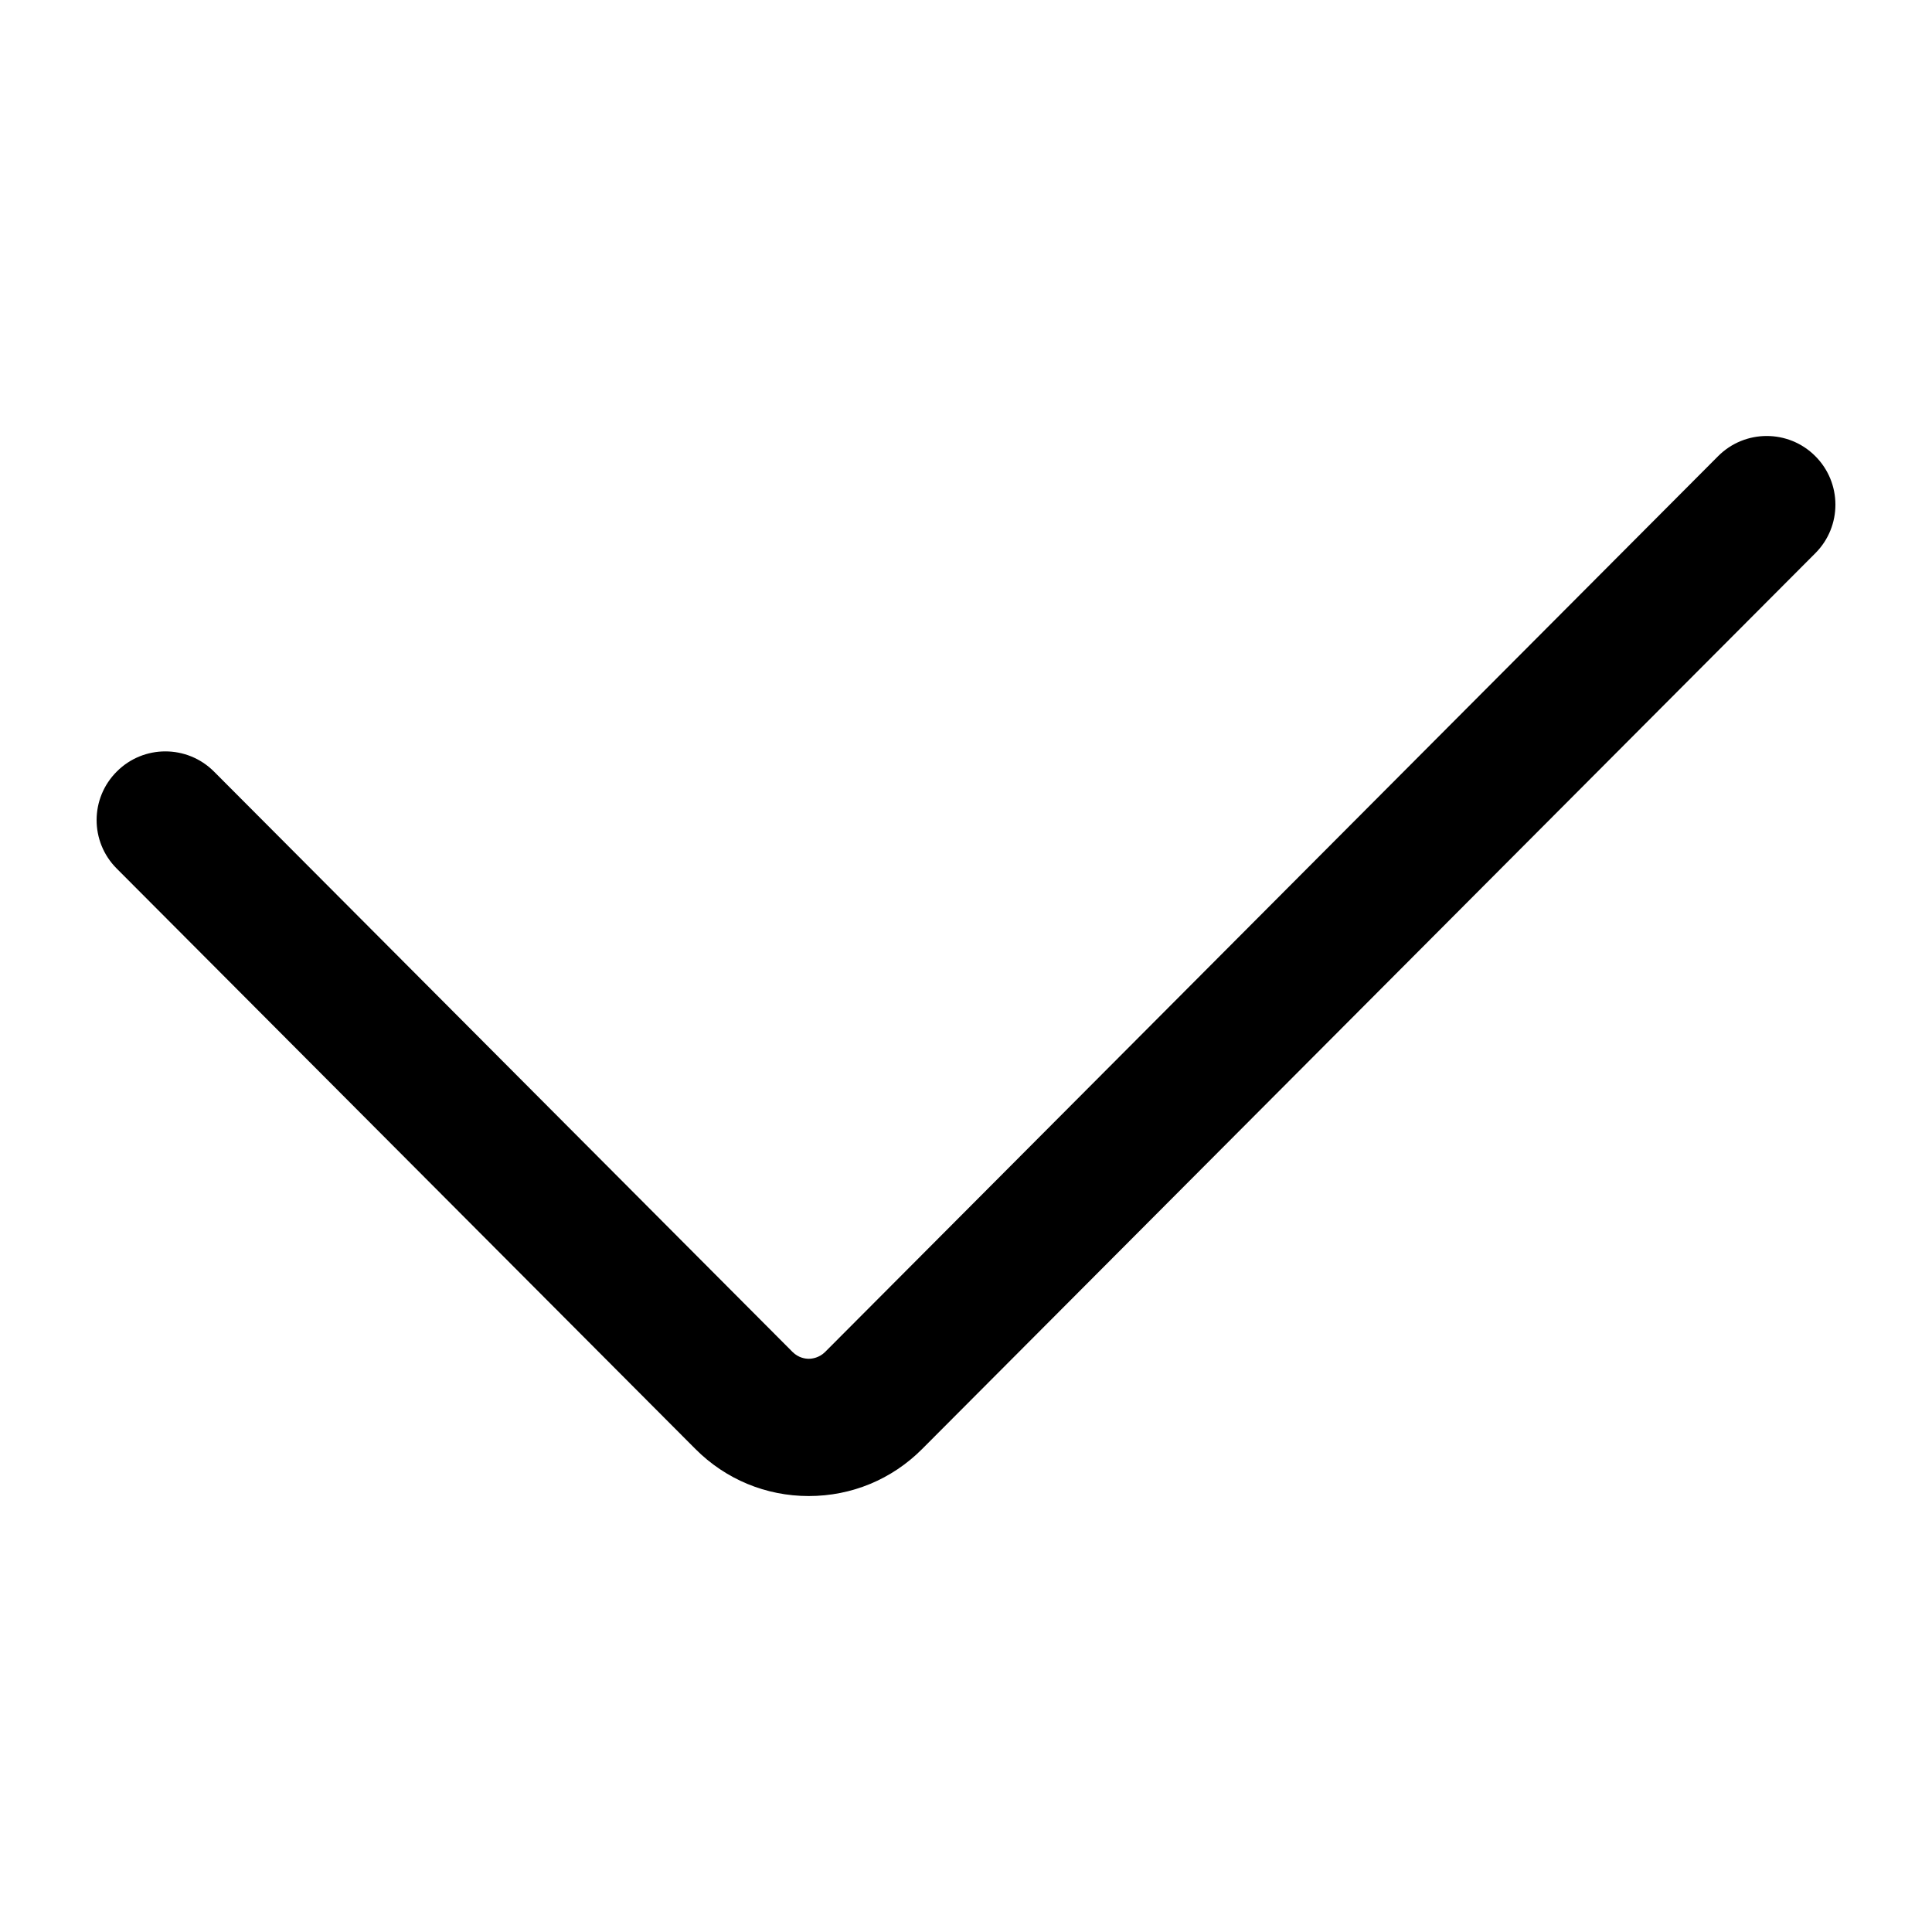
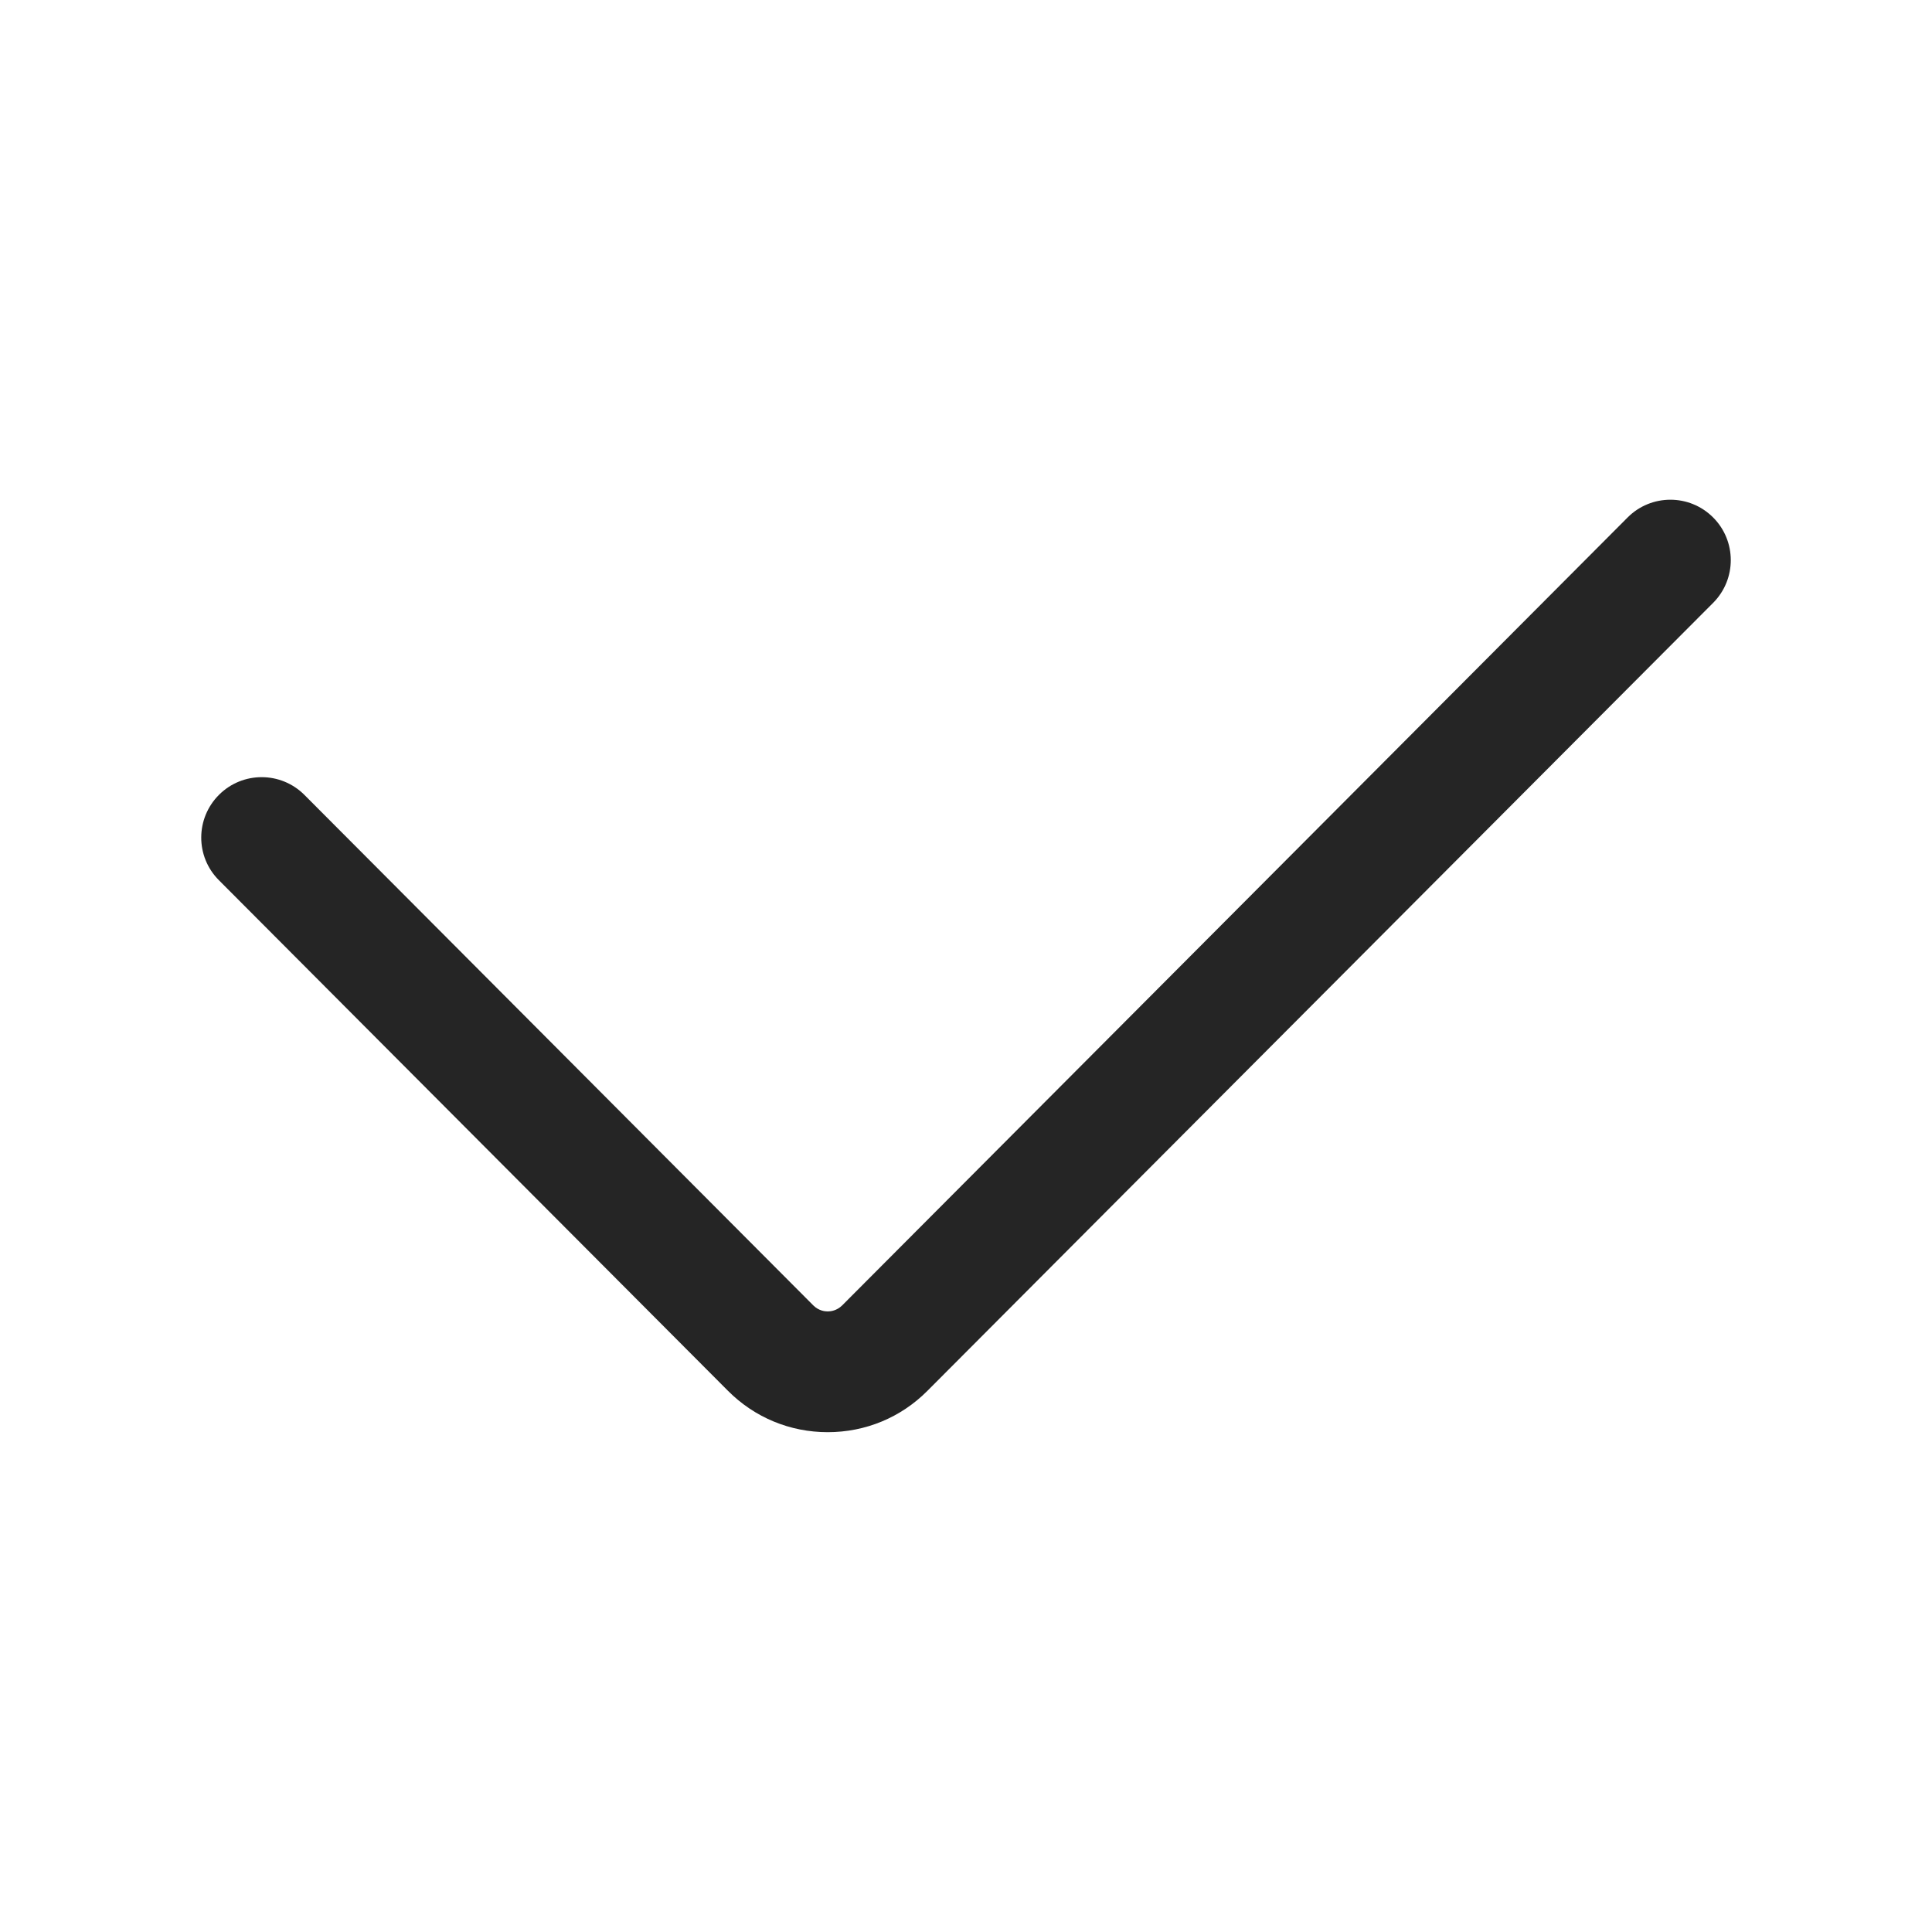
- <svg xmlns="http://www.w3.org/2000/svg" id="vector" width="20.0d" height="20.0d" viewBox="0 0 20.0 20.0">
-   <path fill="@color/control_spinner_item_text_color" d="M18.791,4.721C18.514,4.444 18.063,4.444 17.786,4.722L8.541,13.996C8.479,14.056 8.409,14.066 8.372,14.066C8.336,14.066 8.265,14.056 8.205,13.996L2.215,7.987C1.937,7.709 1.487,7.709 1.21,7.986C0.931,8.263 0.93,8.713 1.208,8.991L7.199,15C7.512,15.314 7.929,15.487 8.372,15.487C8.817,15.487 9.233,15.314 9.546,15L18.793,5.726C19.07,5.448 19.069,4.998 18.791,4.721" stroke="#00000000" stroke-width="1.0" fill-rule="evenodd" id="path_0" />
+ <svg xmlns="http://www.w3.org/2000/svg" width="24" height="24" viewBox="0 0 24 24" fill="none">
+   <path d="M21.28 6.427C20.987 6.134 20.511 6.135 20.219 6.428L10.46 16.218C10.395 16.281 10.321 16.291 10.282 16.291C10.244 16.291 10.169 16.281 10.105 16.218L3.782 9.875C3.489 9.581 3.014 9.581 2.721 9.873C2.427 10.166 2.426 10.641 2.719 10.934L9.043 17.277C9.374 17.609 9.814 17.791 10.282 17.791C10.751 17.791 11.191 17.609 11.521 17.277L21.282 7.488C21.574 7.194 21.573 6.719 21.28 6.427Z" fill="#252525" />
</svg>
